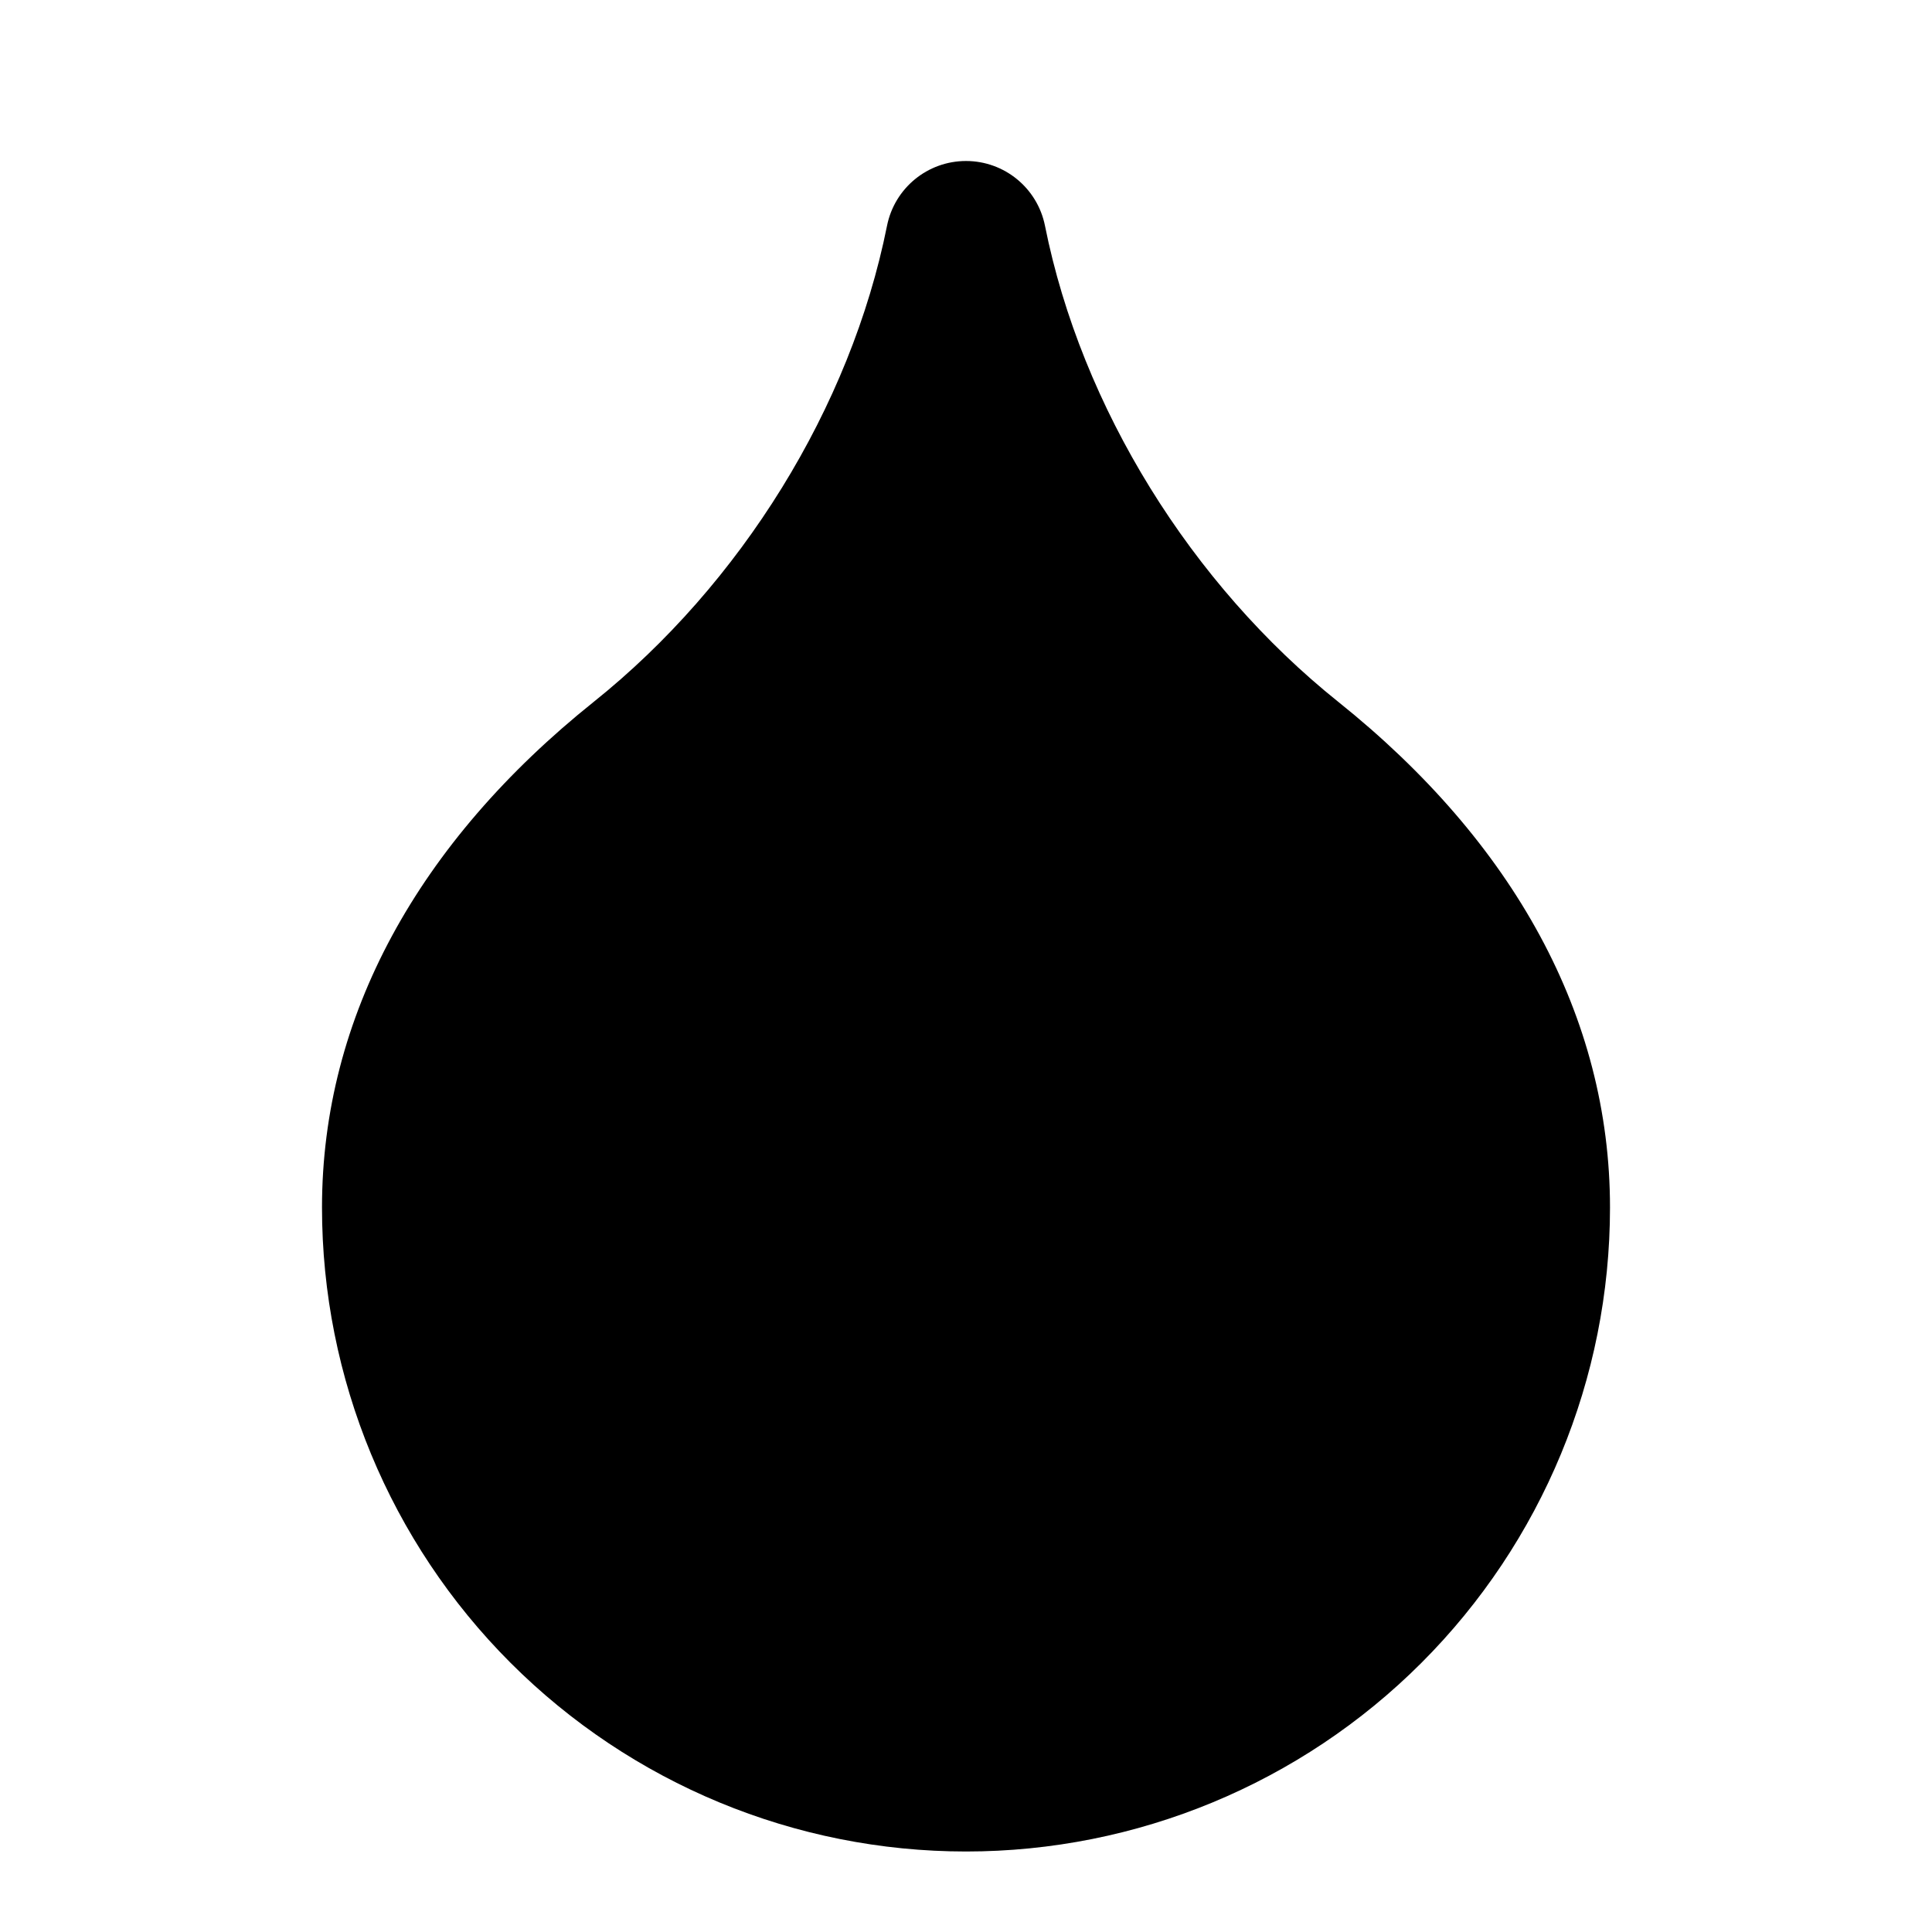
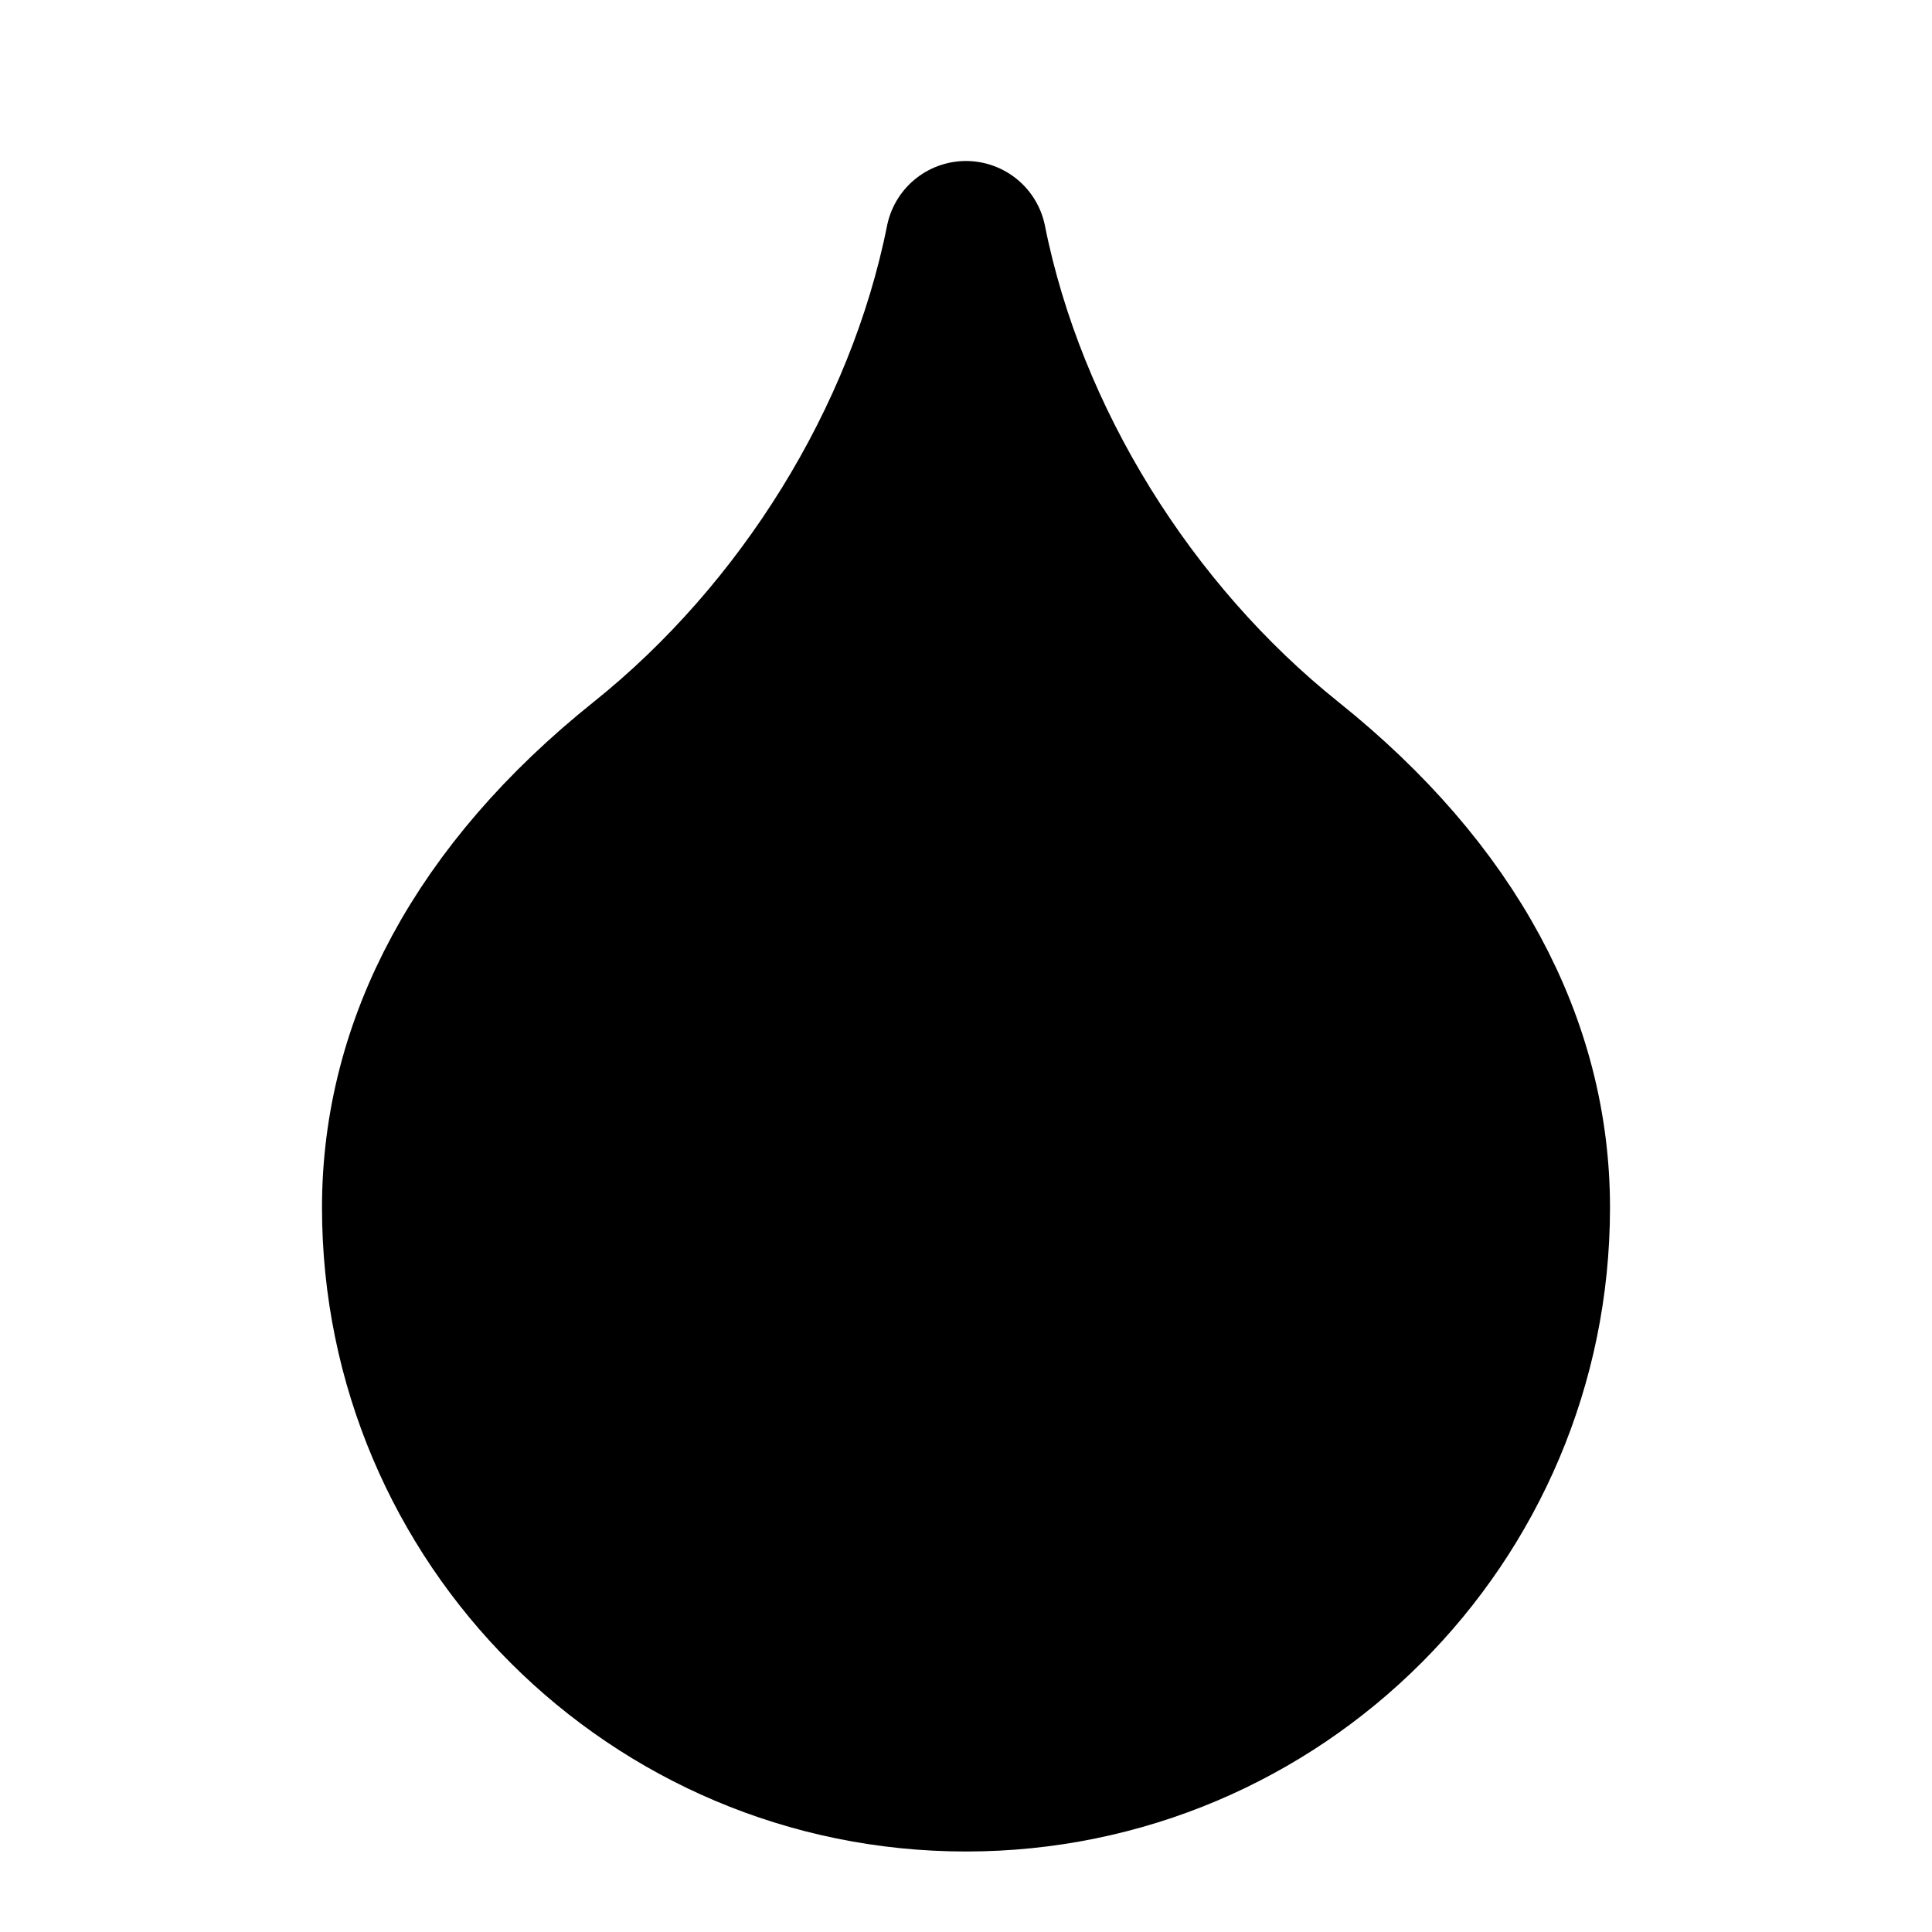
- <svg xmlns="http://www.w3.org/2000/svg" width="24" height="24" viewBox="0 0 24 24" fill="none">
-   <path fill-rule="evenodd" clip-rule="evenodd" d="M12 2C12.477 2 12.887 2.336 12.981 2.804C13.433 5.064 14.801 7.26 16.625 8.719C18.804 10.463 20 12.629 20 15C20 17.122 19.157 19.157 17.657 20.657C16.157 22.157 14.122 23 12 23C9.878 23 7.843 22.157 6.343 20.657C4.843 19.157 4 17.122 4 15C4 12.629 5.196 10.463 7.375 8.719C9.199 7.26 10.567 5.064 11.019 2.804C11.113 2.336 11.523 2 12 2Z" fill="black" />
+ <svg xmlns="http://www.w3.org/2000/svg" width="24" height="24" viewBox="0 0 24 24">
+   <path d="M12 22a7 7 0 0 0 7-7c0-2-1-3.9-3-5.5s-3.5-4-4-6.5c-.5 2.5-2 4.9-4 6.5C6 11.1 5 13 5 15a7 7 0 0 0 7 7z" fill="currentColor" stroke="currentColor" stroke-width="2" stroke-linecap="round" stroke-linejoin="round" />
</svg>
